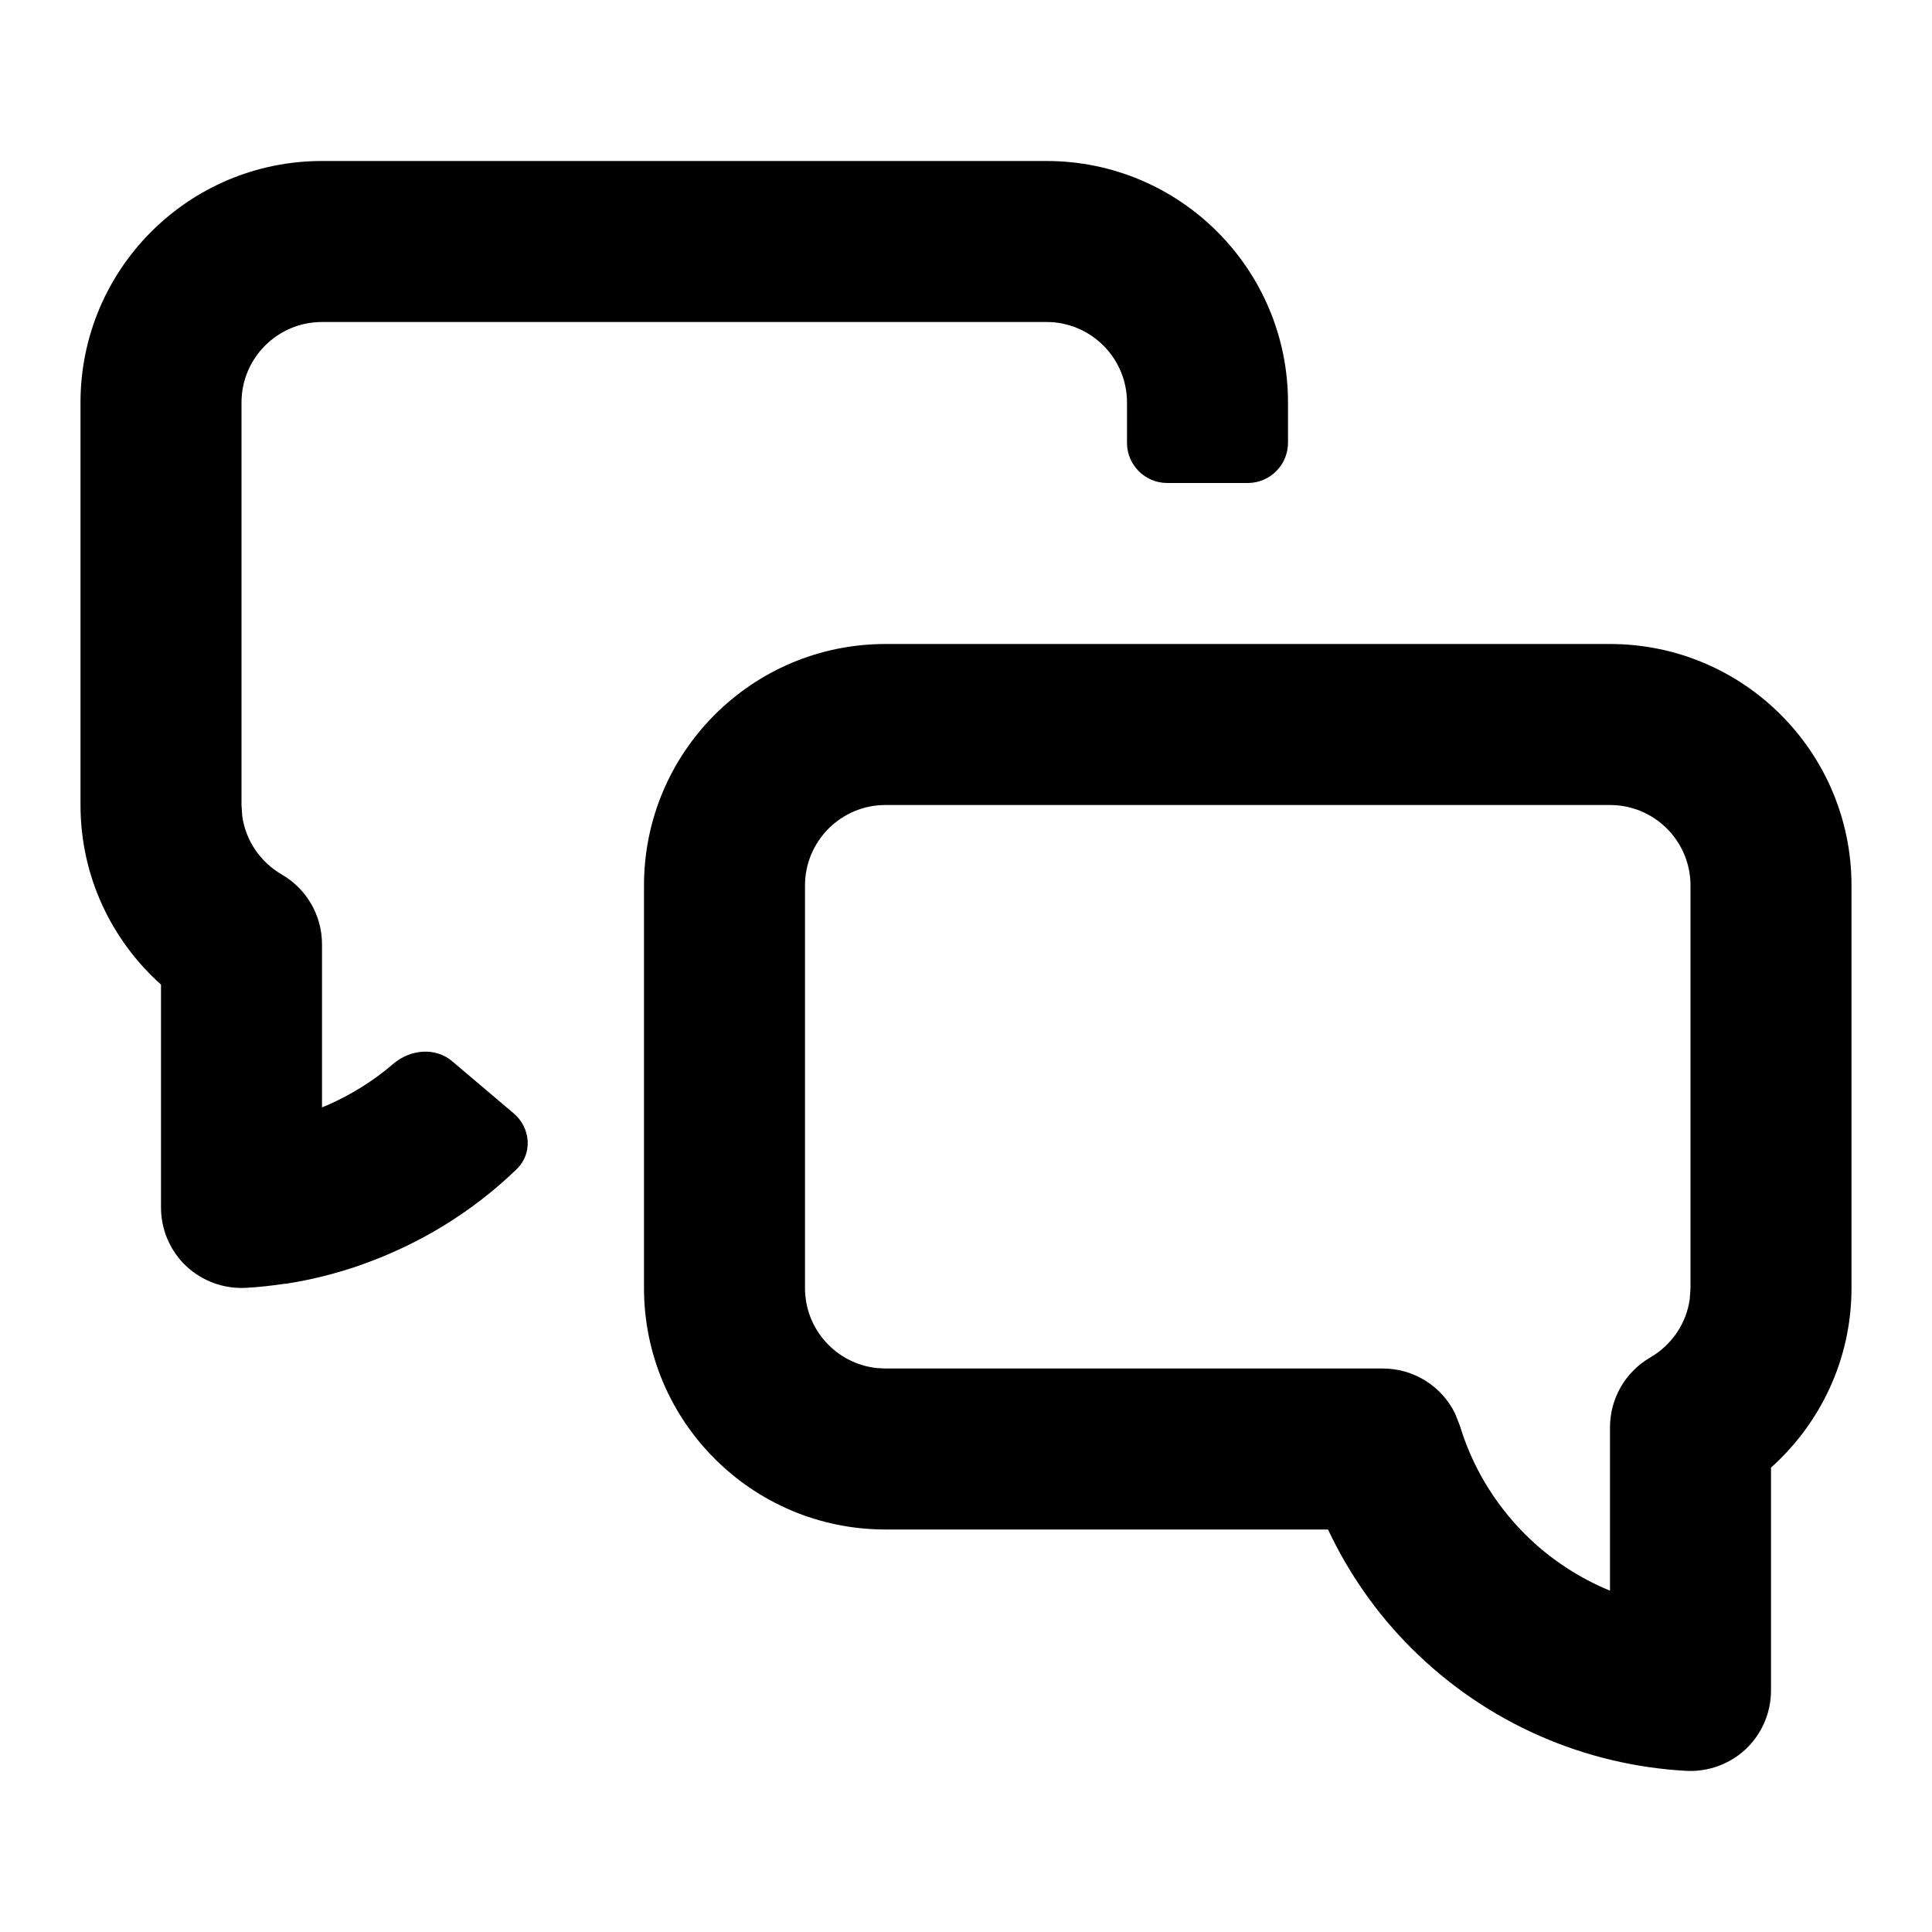
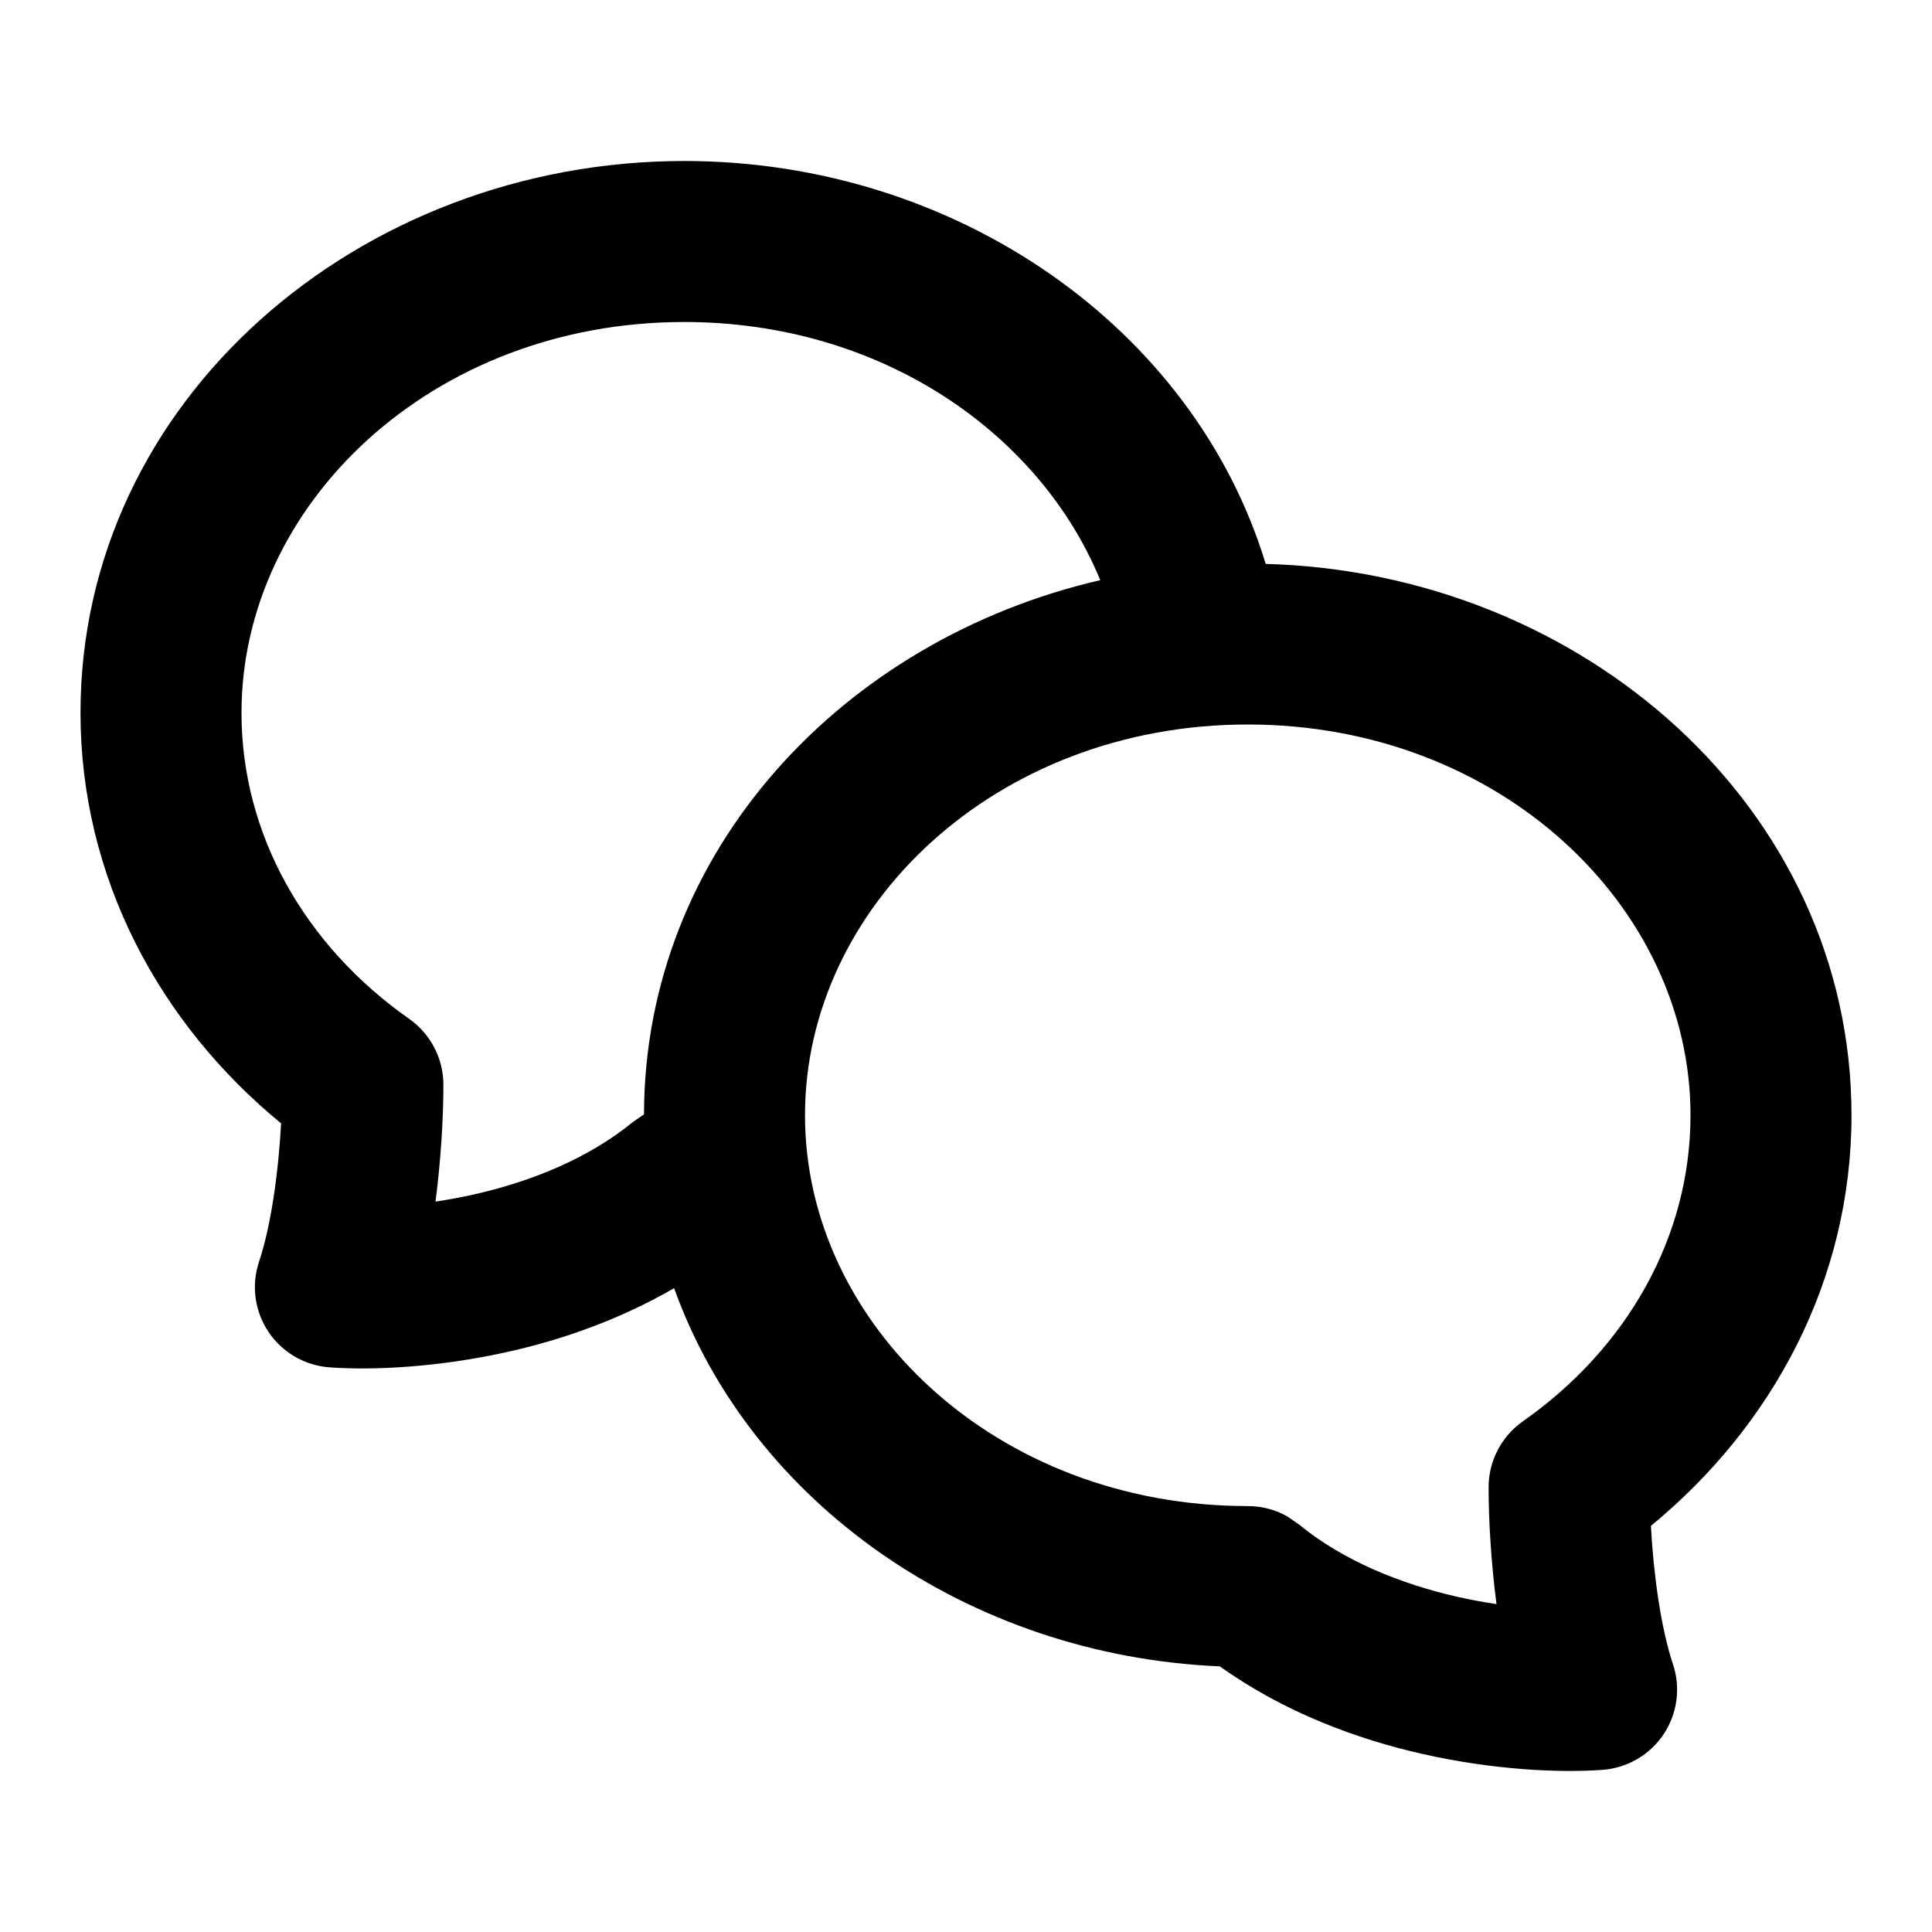
<svg xmlns="http://www.w3.org/2000/svg" width="24" height="24" viewBox="0 0 24 24" class="wd-icon wd-icon-comment-discussion" role="presentation">
-   <path d="M11 9C9.895 9 9 9.895 9 11V16C9 17.105 9.895 18 11 18H17.178C17.374 18.645 17.726 19.253 18.236 19.764C19.005 20.532 19.994 20.944 21 21V17.73C21.597 17.384 22 16.74 22 16V11C22 9.895 21.105 9 20 9H11Z" fill="transparent" class="wd-icon-background" />
-   <g>
-     <path d="M20 8C21.657 8 23 9.343 23 11V16C23 16.89 22.611 17.684 22 18.231V21C22 21.275 21.887 21.538 21.688 21.727C21.488 21.915 21.219 22.013 20.944 21.998C19.702 21.929 18.478 21.419 17.529 20.471C17.09 20.032 16.748 19.532 16.497 19H11C9.343 19 8 17.657 8 16V11C8 9.343 9.343 8 11 8H20ZM11 10C10.448 10 10 10.448 10 11V16C10 16.518 10.393 16.944 10.898 16.995L11 17H17.178C17.563 17 17.909 17.22 18.075 17.558L18.135 17.71C18.284 18.202 18.553 18.666 18.943 19.057C19.256 19.369 19.616 19.602 20 19.76V17.73C20 17.373 20.19 17.043 20.499 16.864C20.764 16.71 20.949 16.444 20.991 16.135L21 16V11C21 10.448 20.552 10 20 10H11Z" fill="oklch(0.352 0 0 / 1)" class="wd-icon-fill" />
-     <path d="M13 2C14.657 2 16 3.343 16 5V5.5C16 5.776 15.776 6 15.5 6H14.5C14.224 6 14 5.776 14 5.5V5C14 4.448 13.552 4 13 4H4C3.448 4 3 4.448 3 5V10L3.009 10.135C3.051 10.444 3.236 10.71 3.501 10.864C3.81 11.043 4 11.373 4 11.729V13.756C4.02 13.748 4.04 13.74 4.06 13.732C4.358 13.602 4.638 13.428 4.886 13.215C5.095 13.035 5.408 13.005 5.618 13.184L6.382 13.831C6.592 14.01 6.619 14.328 6.421 14.521C5.867 15.058 5.198 15.465 4.472 15.717C4.467 15.719 4.462 15.721 4.457 15.723C4.164 15.823 3.861 15.9 3.553 15.947C3.548 15.948 3.544 15.947 3.539 15.947C3.379 15.971 3.218 15.989 3.056 15.998C2.781 16.013 2.512 15.915 2.312 15.727C2.113 15.538 2 15.275 2 15V12.231C1.389 11.684 1 10.89 1 10V5C1 3.343 2.343 2 4 2H13Z" fill="oklch(0.352 0 0 / 1)" class="wd-icon-fill" />
-   </g>
+   <path d="M15.5 9C18.639 9 21 11.269 21 13.854C21 15.367 20.211 16.748 18.918 17.656C18.651 17.843 18.492 18.149 18.492 18.475C18.492 18.894 18.523 19.408 18.59 19.927C18.434 19.903 18.271 19.874 18.104 19.836C17.401 19.676 16.691 19.392 16.134 18.936L15.992 18.838C15.843 18.753 15.673 18.709 15.5 18.709C12.361 18.709 10 16.44 10 13.854C10 11.269 12.361 9 15.5 9Z" fill="transparent" class="wd-icon-background" />
+   <path d="M8.5 2C11.87 2 14.831 4.068 15.723 7.005C19.667 7.112 23 10.045 23 13.854C23 15.904 22.018 17.715 20.508 18.955C20.541 19.56 20.632 20.224 20.782 20.673C20.88 20.966 20.837 21.288 20.665 21.545C20.493 21.802 20.212 21.964 19.904 21.986C19.378 22.024 18.553 21.989 17.66 21.786C16.863 21.605 15.959 21.276 15.153 20.7C12.043 20.569 9.335 18.68 8.374 16.002C7.698 16.394 6.984 16.64 6.34 16.786C5.447 16.989 4.622 17.024 4.096 16.986C3.788 16.964 3.507 16.802 3.335 16.545C3.163 16.288 3.12 15.966 3.218 15.673C3.368 15.224 3.459 14.56 3.492 13.955C1.982 12.716 1 10.904 1 8.854C1 4.973 4.459 2 8.5 2ZM15.5 9C12.361 9 10 11.269 10 13.854C10 16.44 12.361 18.709 15.5 18.709C15.673 18.709 15.843 18.753 15.992 18.838L16.134 18.936C16.691 19.392 17.401 19.676 18.104 19.836C18.271 19.874 18.434 19.903 18.59 19.927C18.523 19.408 18.492 18.894 18.492 18.475C18.492 18.149 18.651 17.843 18.918 17.656C20.211 16.748 21 15.367 21 13.854C21 11.269 18.639 9 15.5 9ZM8.5 4C5.361 4 3 6.269 3 8.854C3 10.367 3.789 11.748 5.082 12.656C5.349 12.844 5.508 13.149 5.508 13.475C5.508 13.894 5.477 14.408 5.41 14.927C5.566 14.903 5.729 14.874 5.896 14.836C6.599 14.676 7.309 14.392 7.866 13.935L8 13.843C8.006 10.57 10.471 7.945 13.668 7.207C12.915 5.377 10.944 4 8.5 4Z" fill="oklch(0.352 0 0 / 1)" class="wd-icon-fill" />
</svg>
